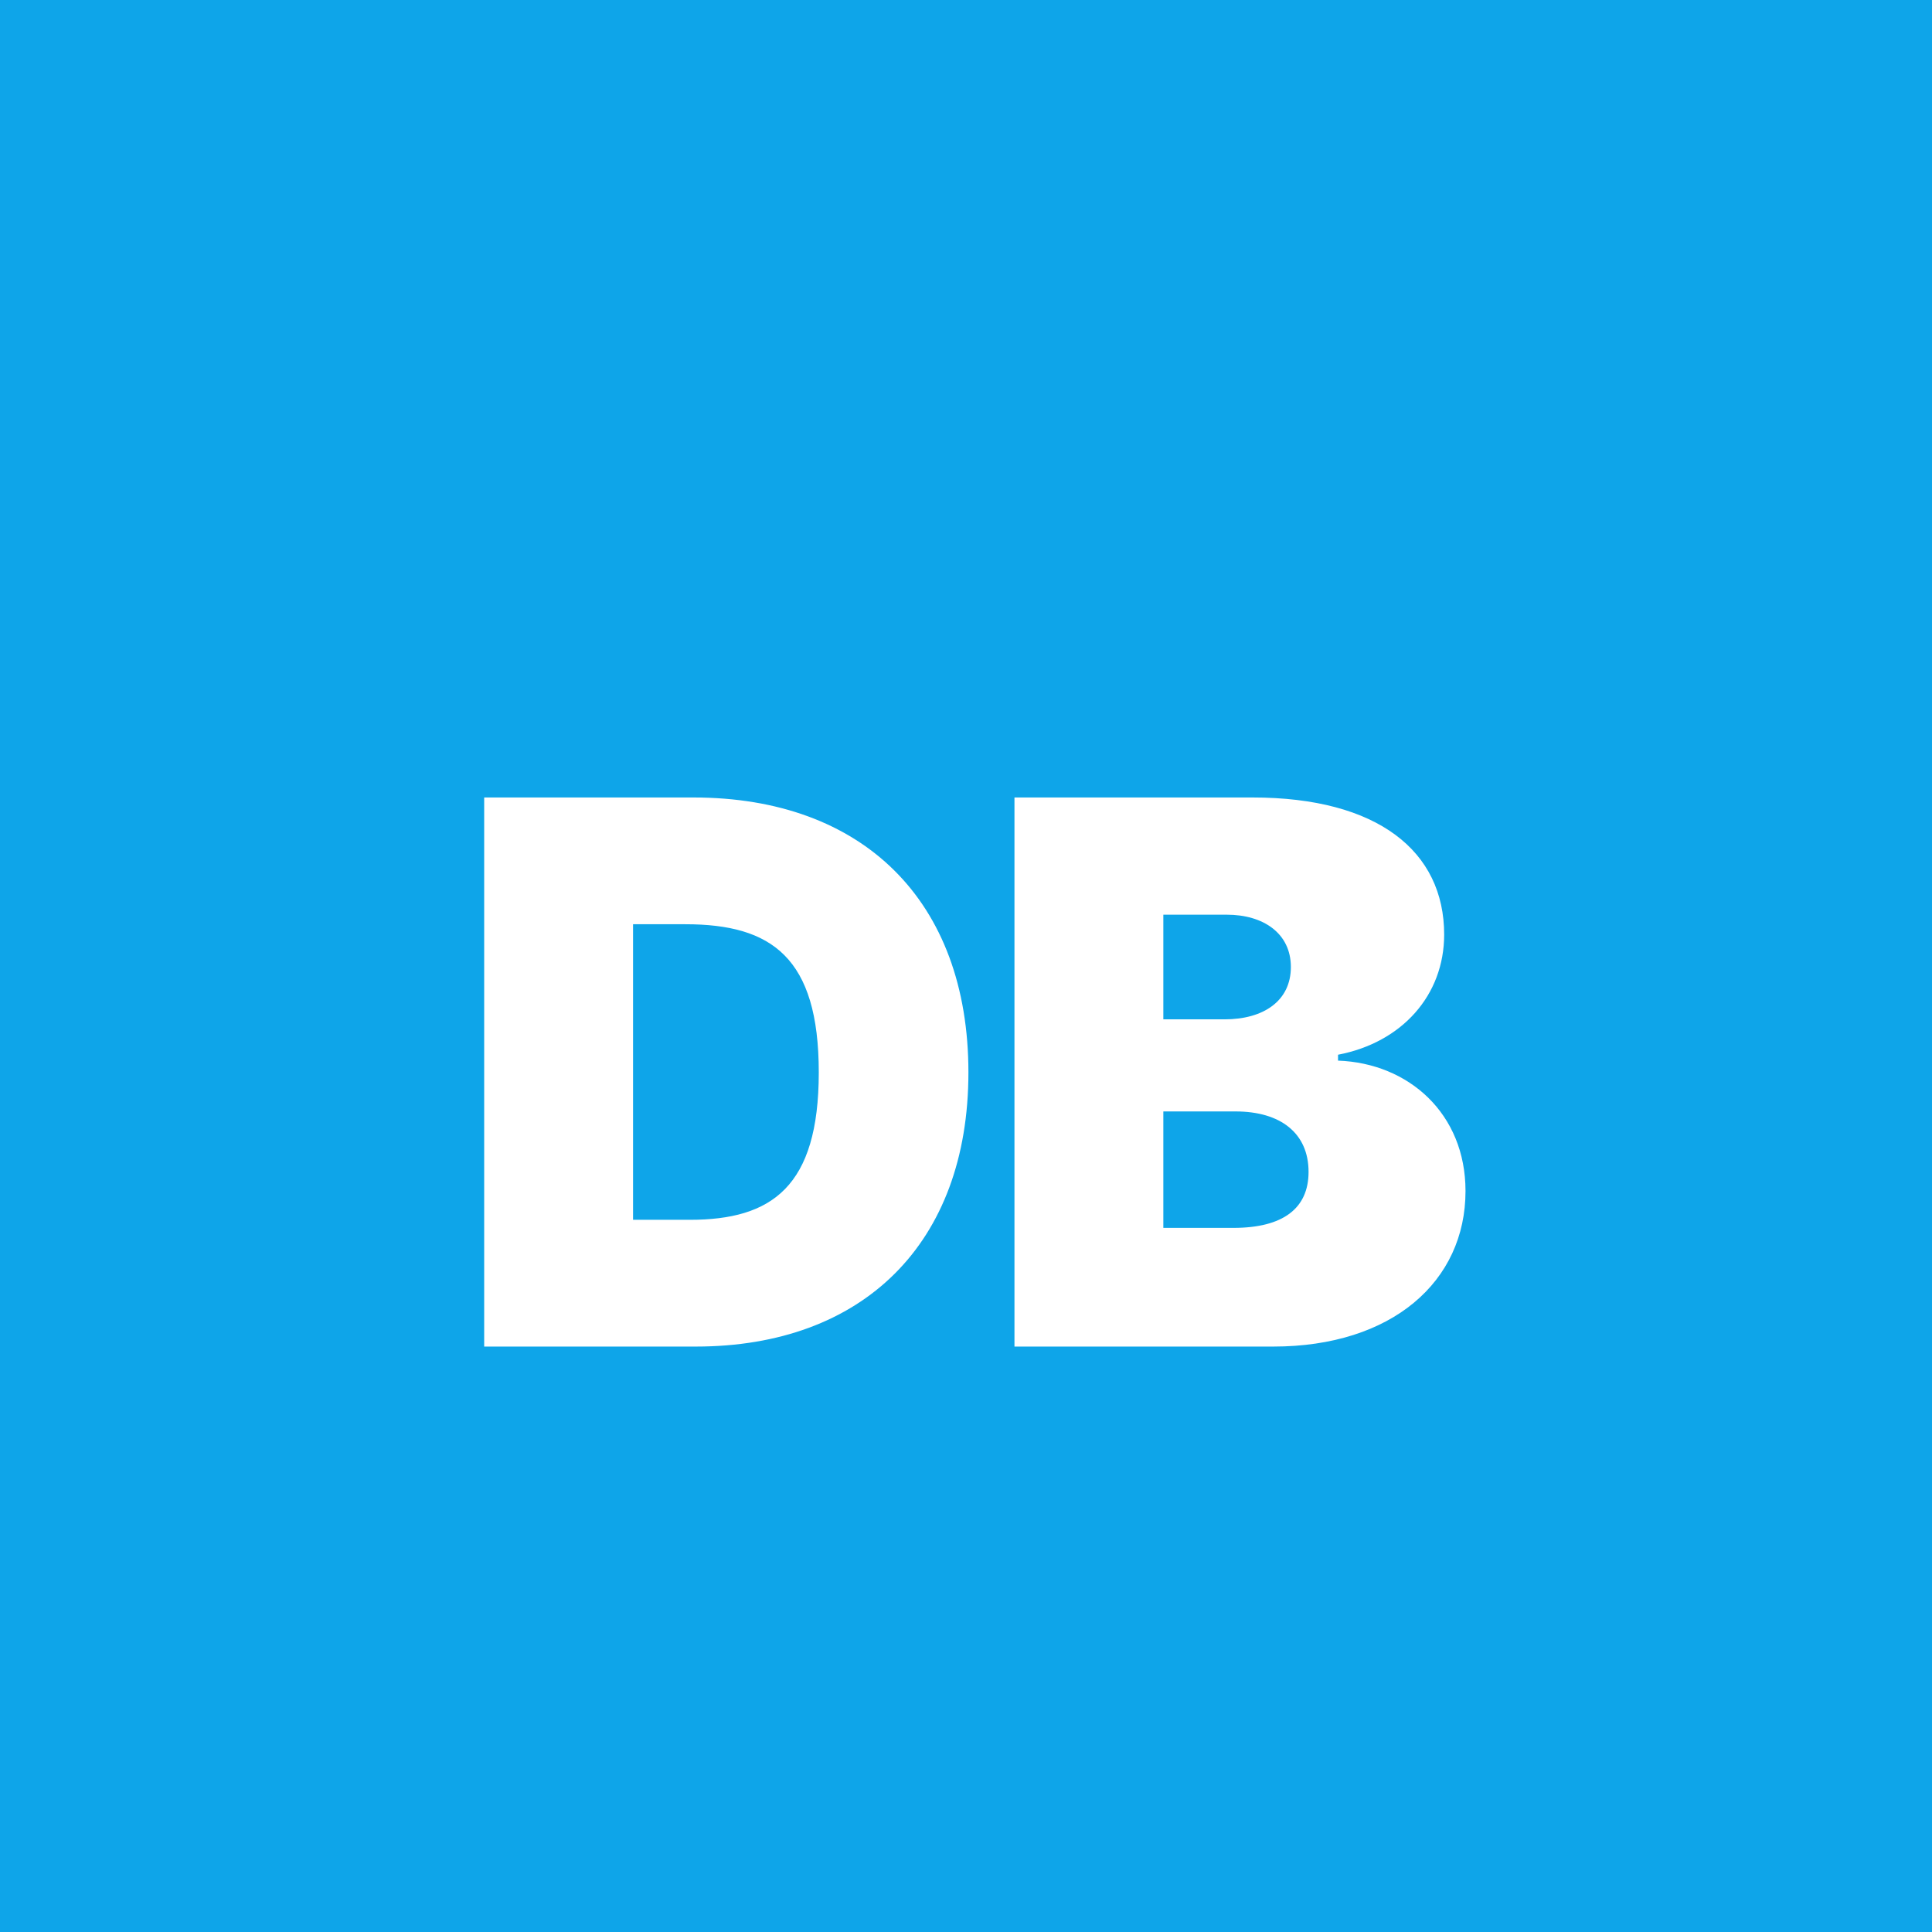
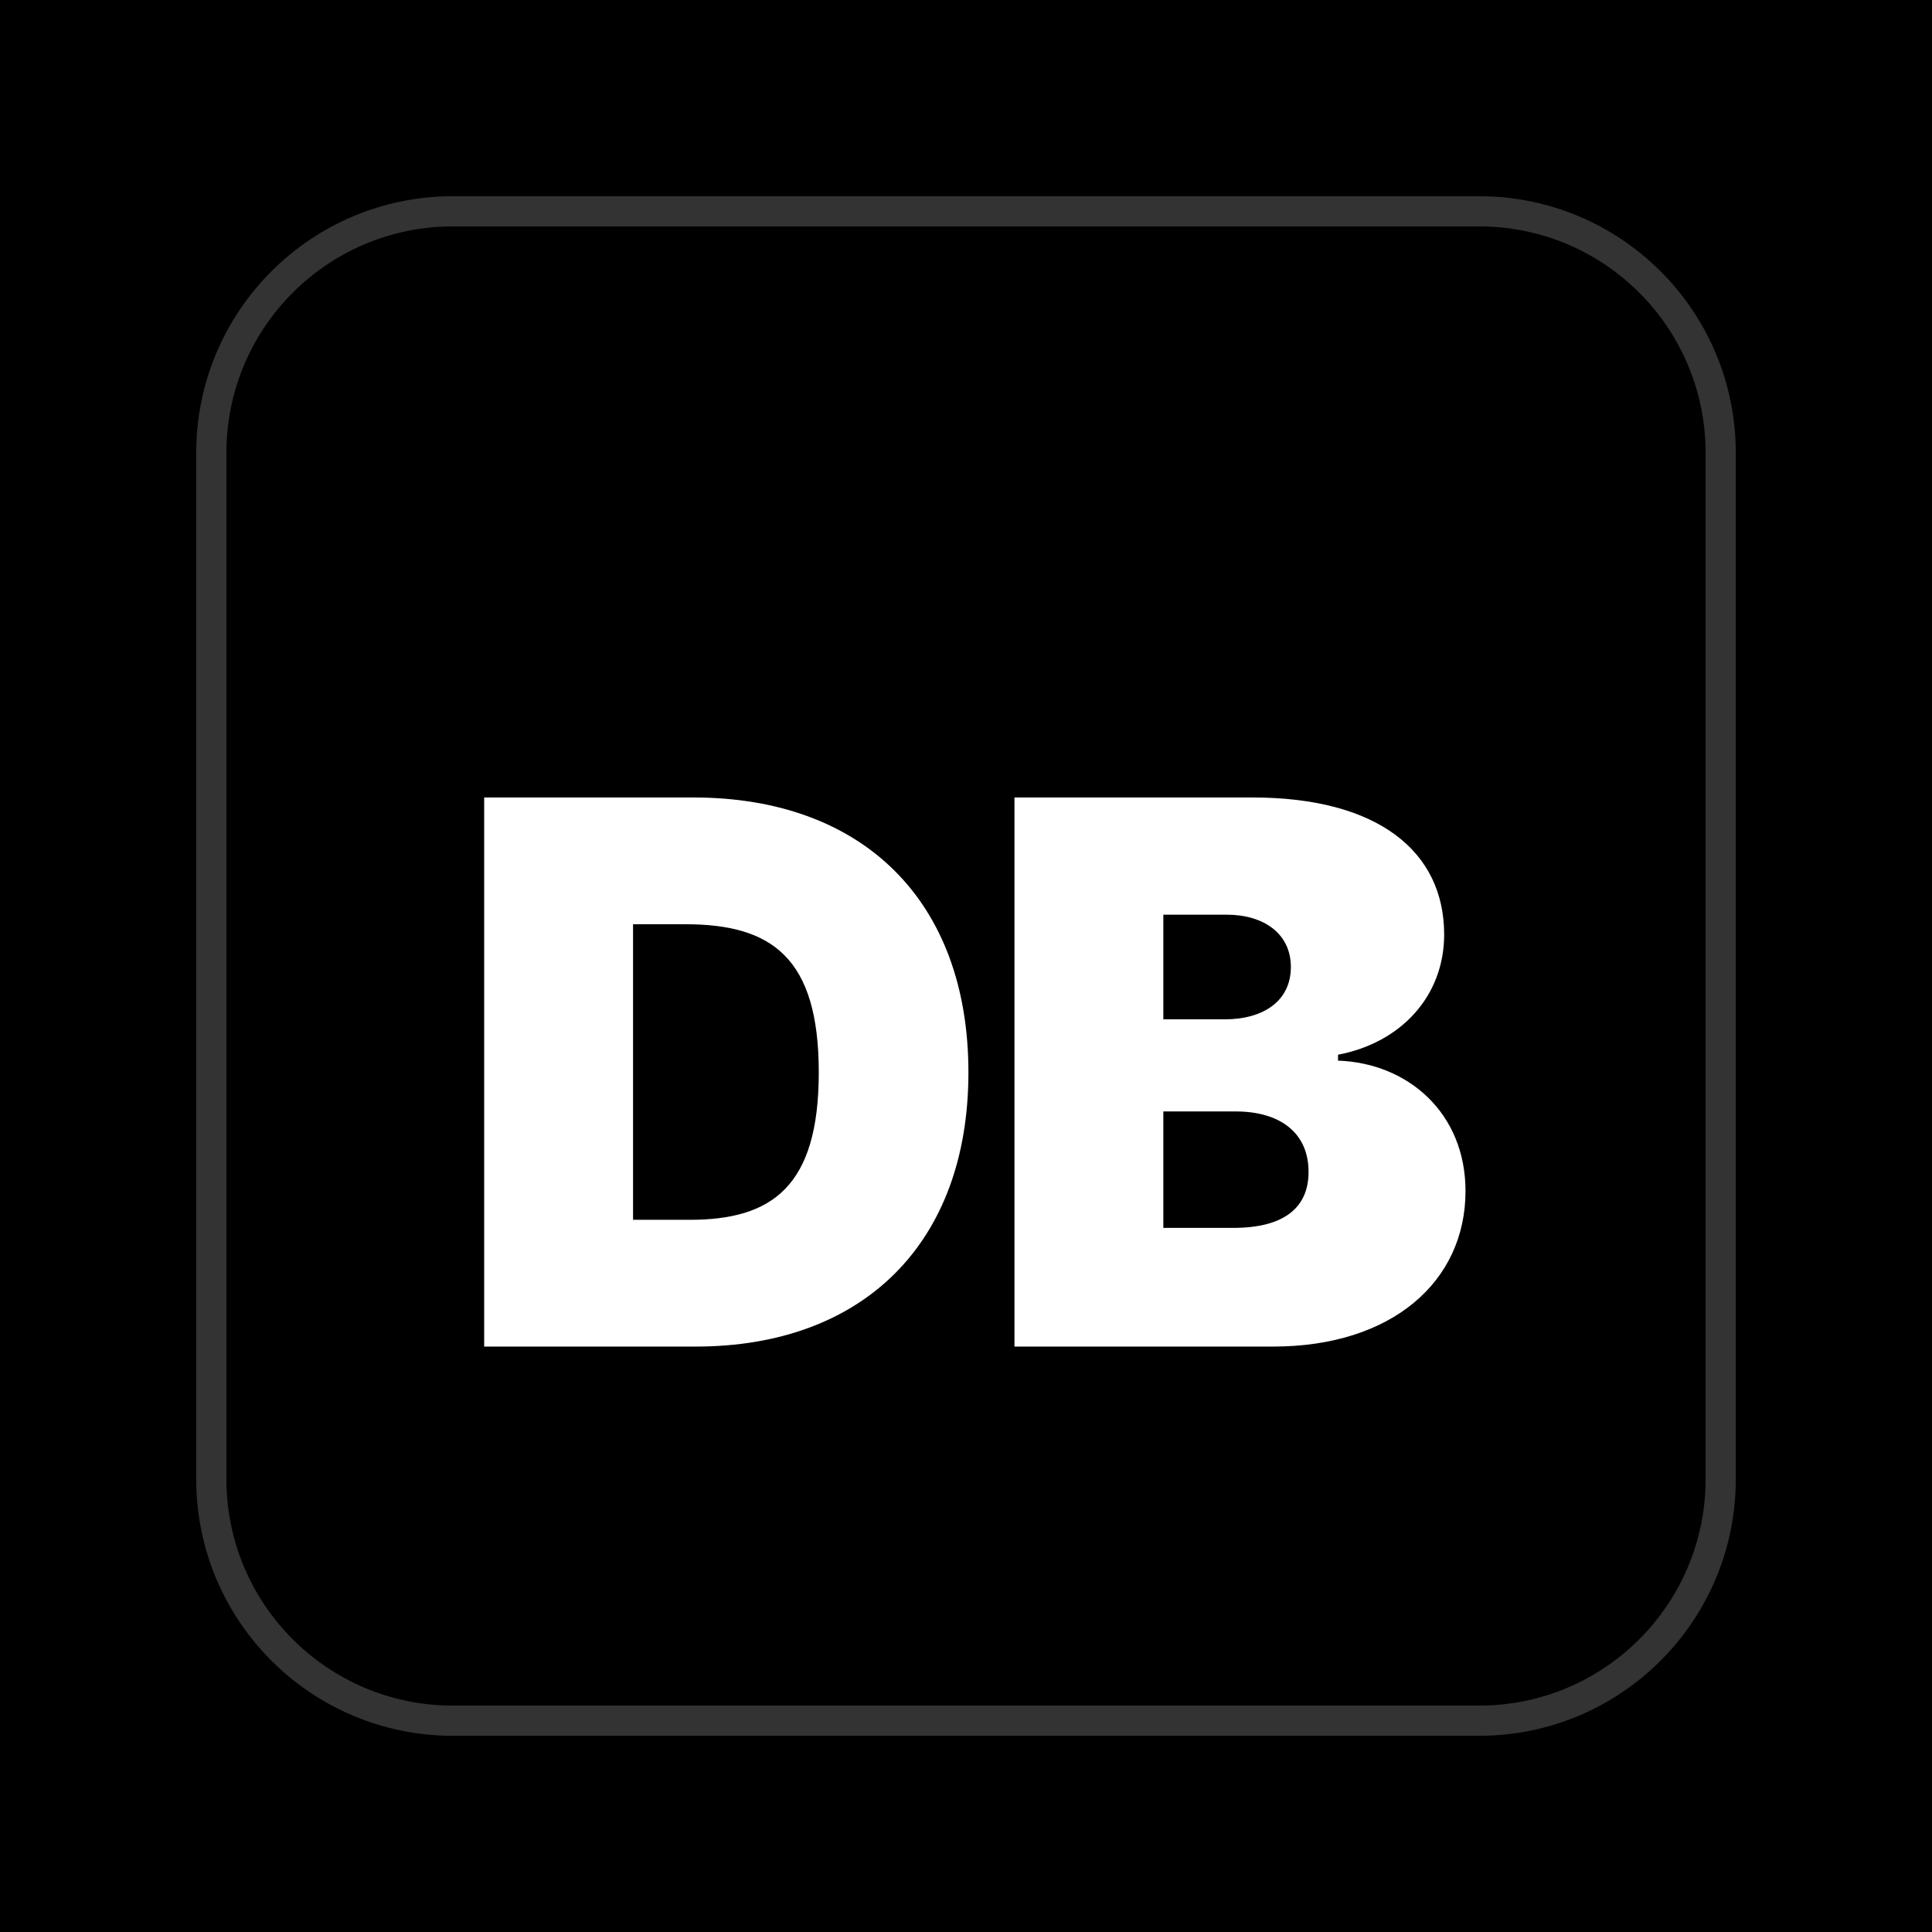
<svg xmlns="http://www.w3.org/2000/svg" width="512" height="512" viewBox="0 0 512 512" fill="none">
-   <rect width="512" height="512" fill="#0ea5e9" />
-   <rect x="56" y="56" width="400" height="400" rx="64" fill="#0ea5e9" />
+   <rect width="512" height="512" fill="#000000" />
+   <rect x="56" y="56" width="400" height="400" rx="64" fill="#000000" />
+   <rect x="56" y="56" width="400" height="400" rx="64" fill="none" stroke="#ffffff" stroke-width="8" opacity="0.2" />
  <text x="256" y="280" font-family="'SF Pro Display', -apple-system, BlinkMacSystemFont, 'Segoe UI', sans-serif" font-size="200" font-weight="900" fill="#ffffff" text-anchor="middle" letter-spacing="-4" dominant-baseline="middle">DB</text>
</svg>
